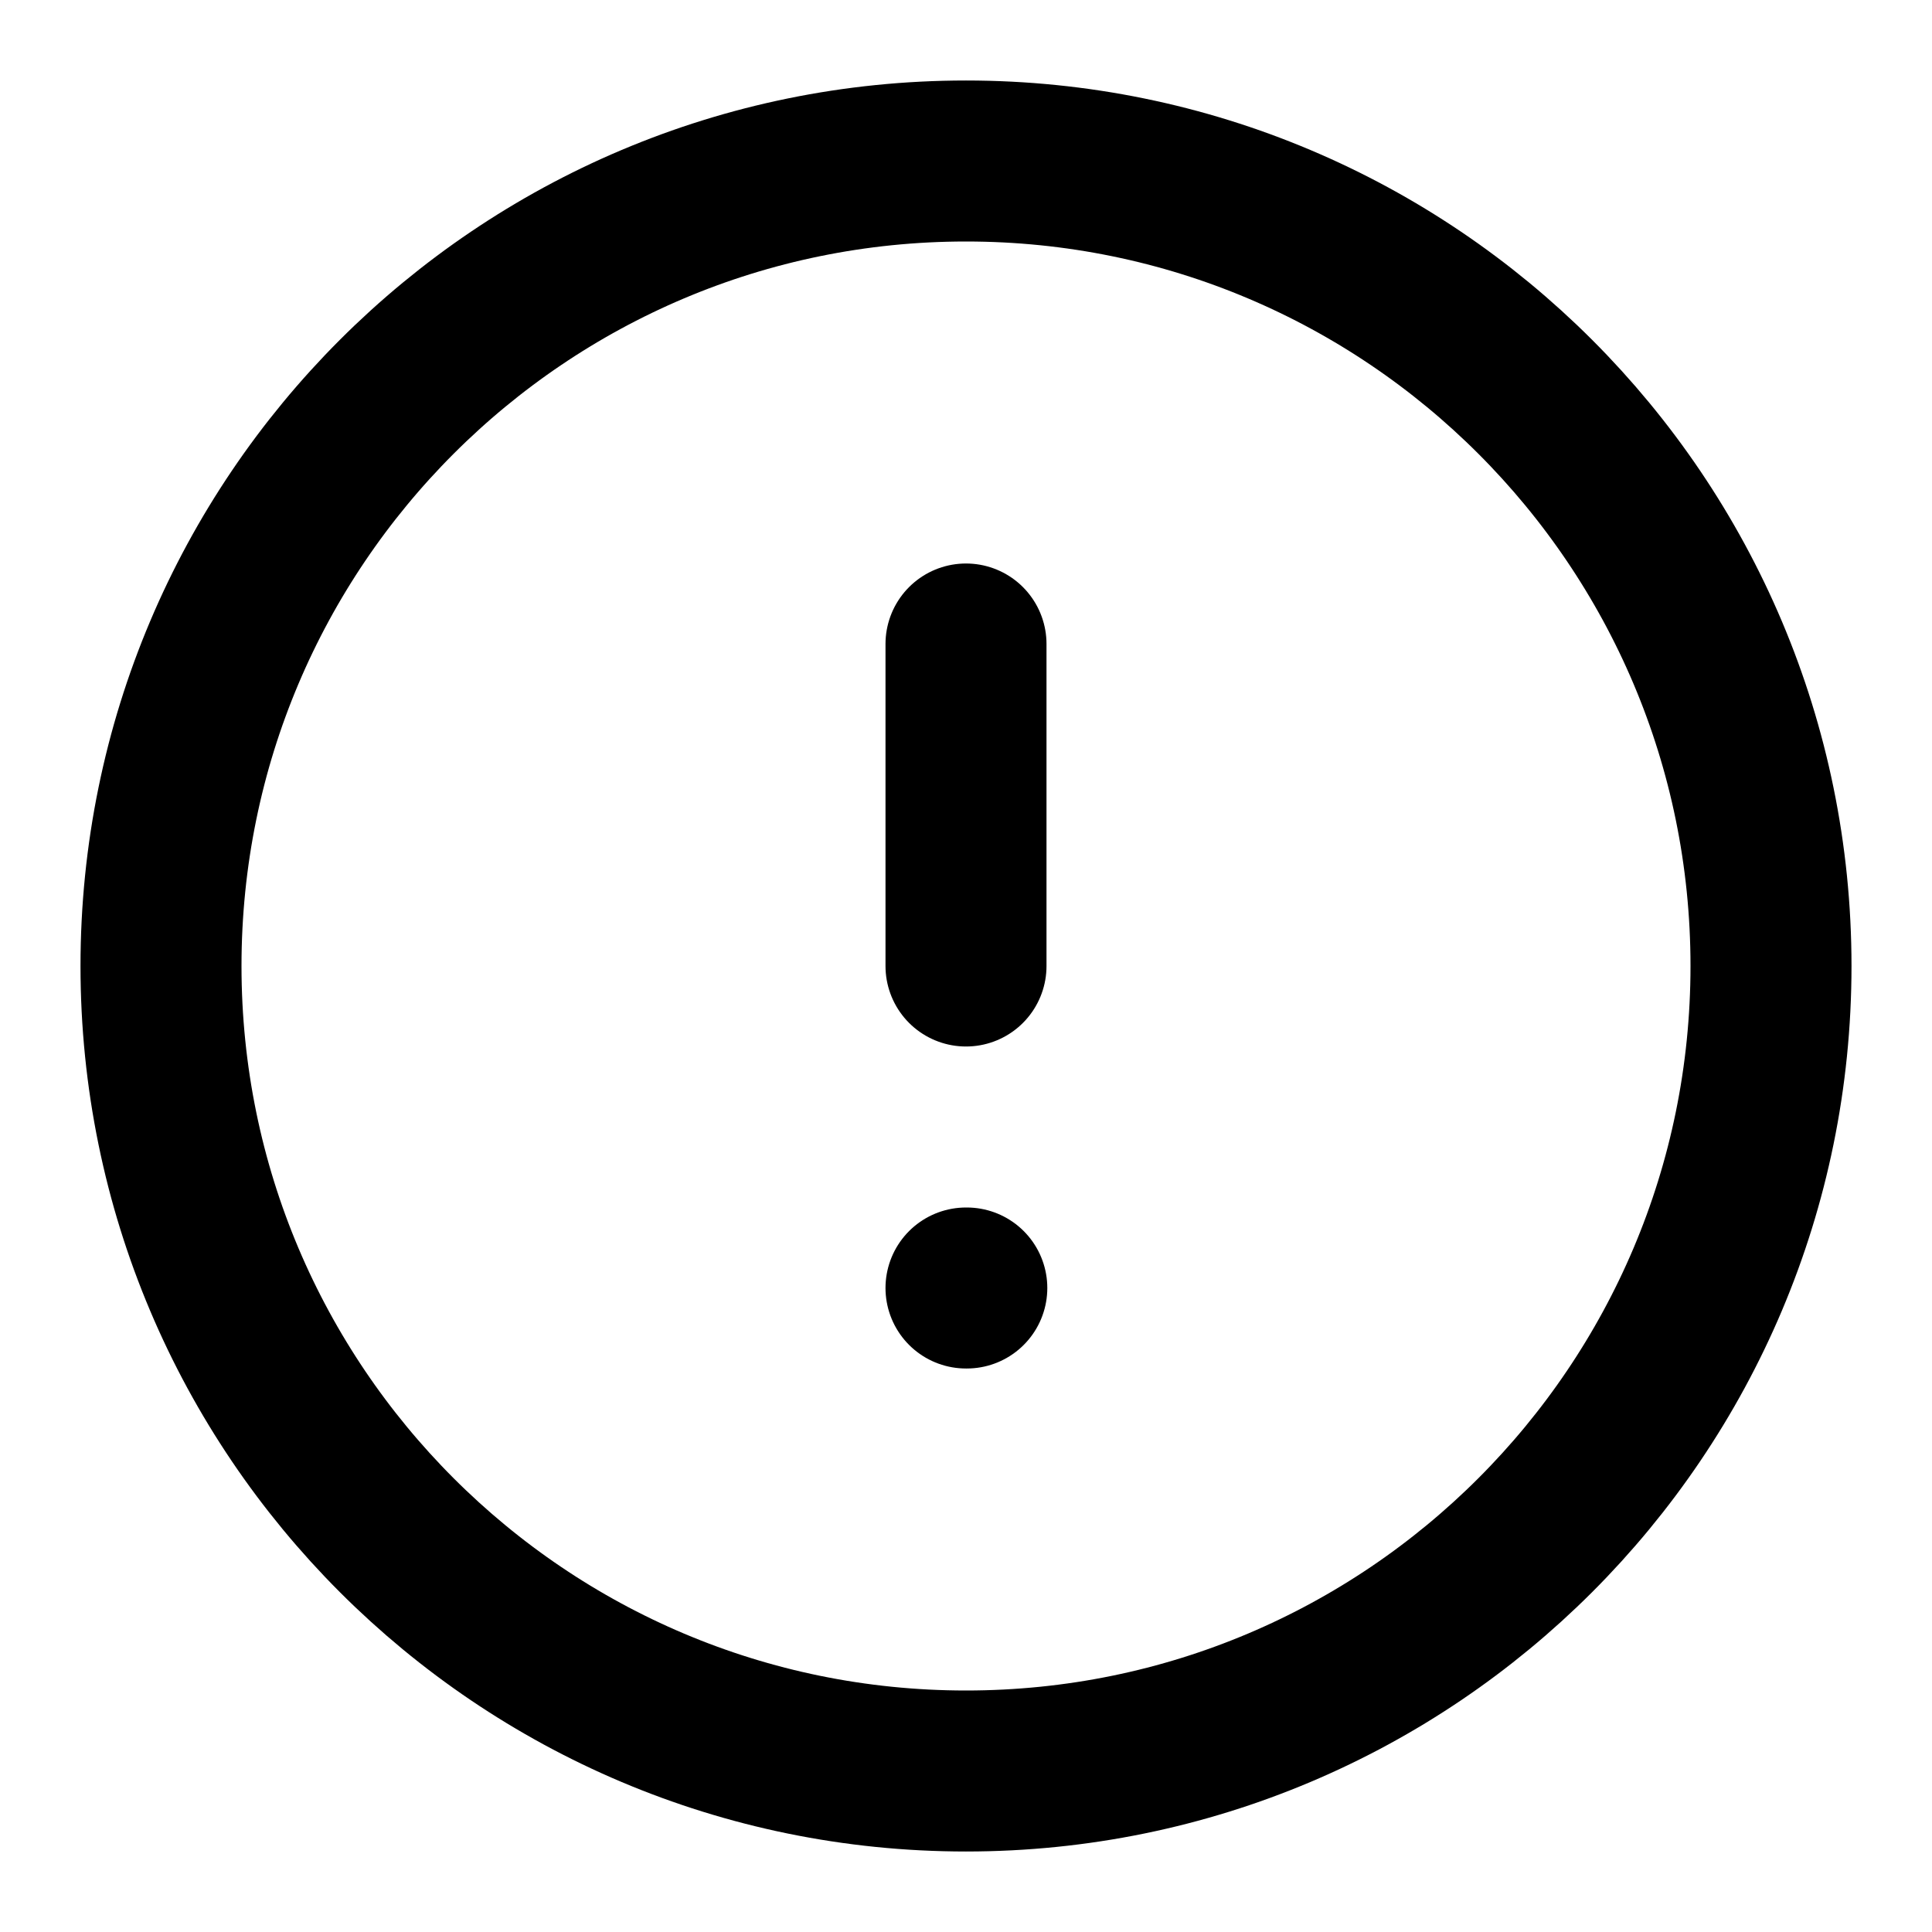
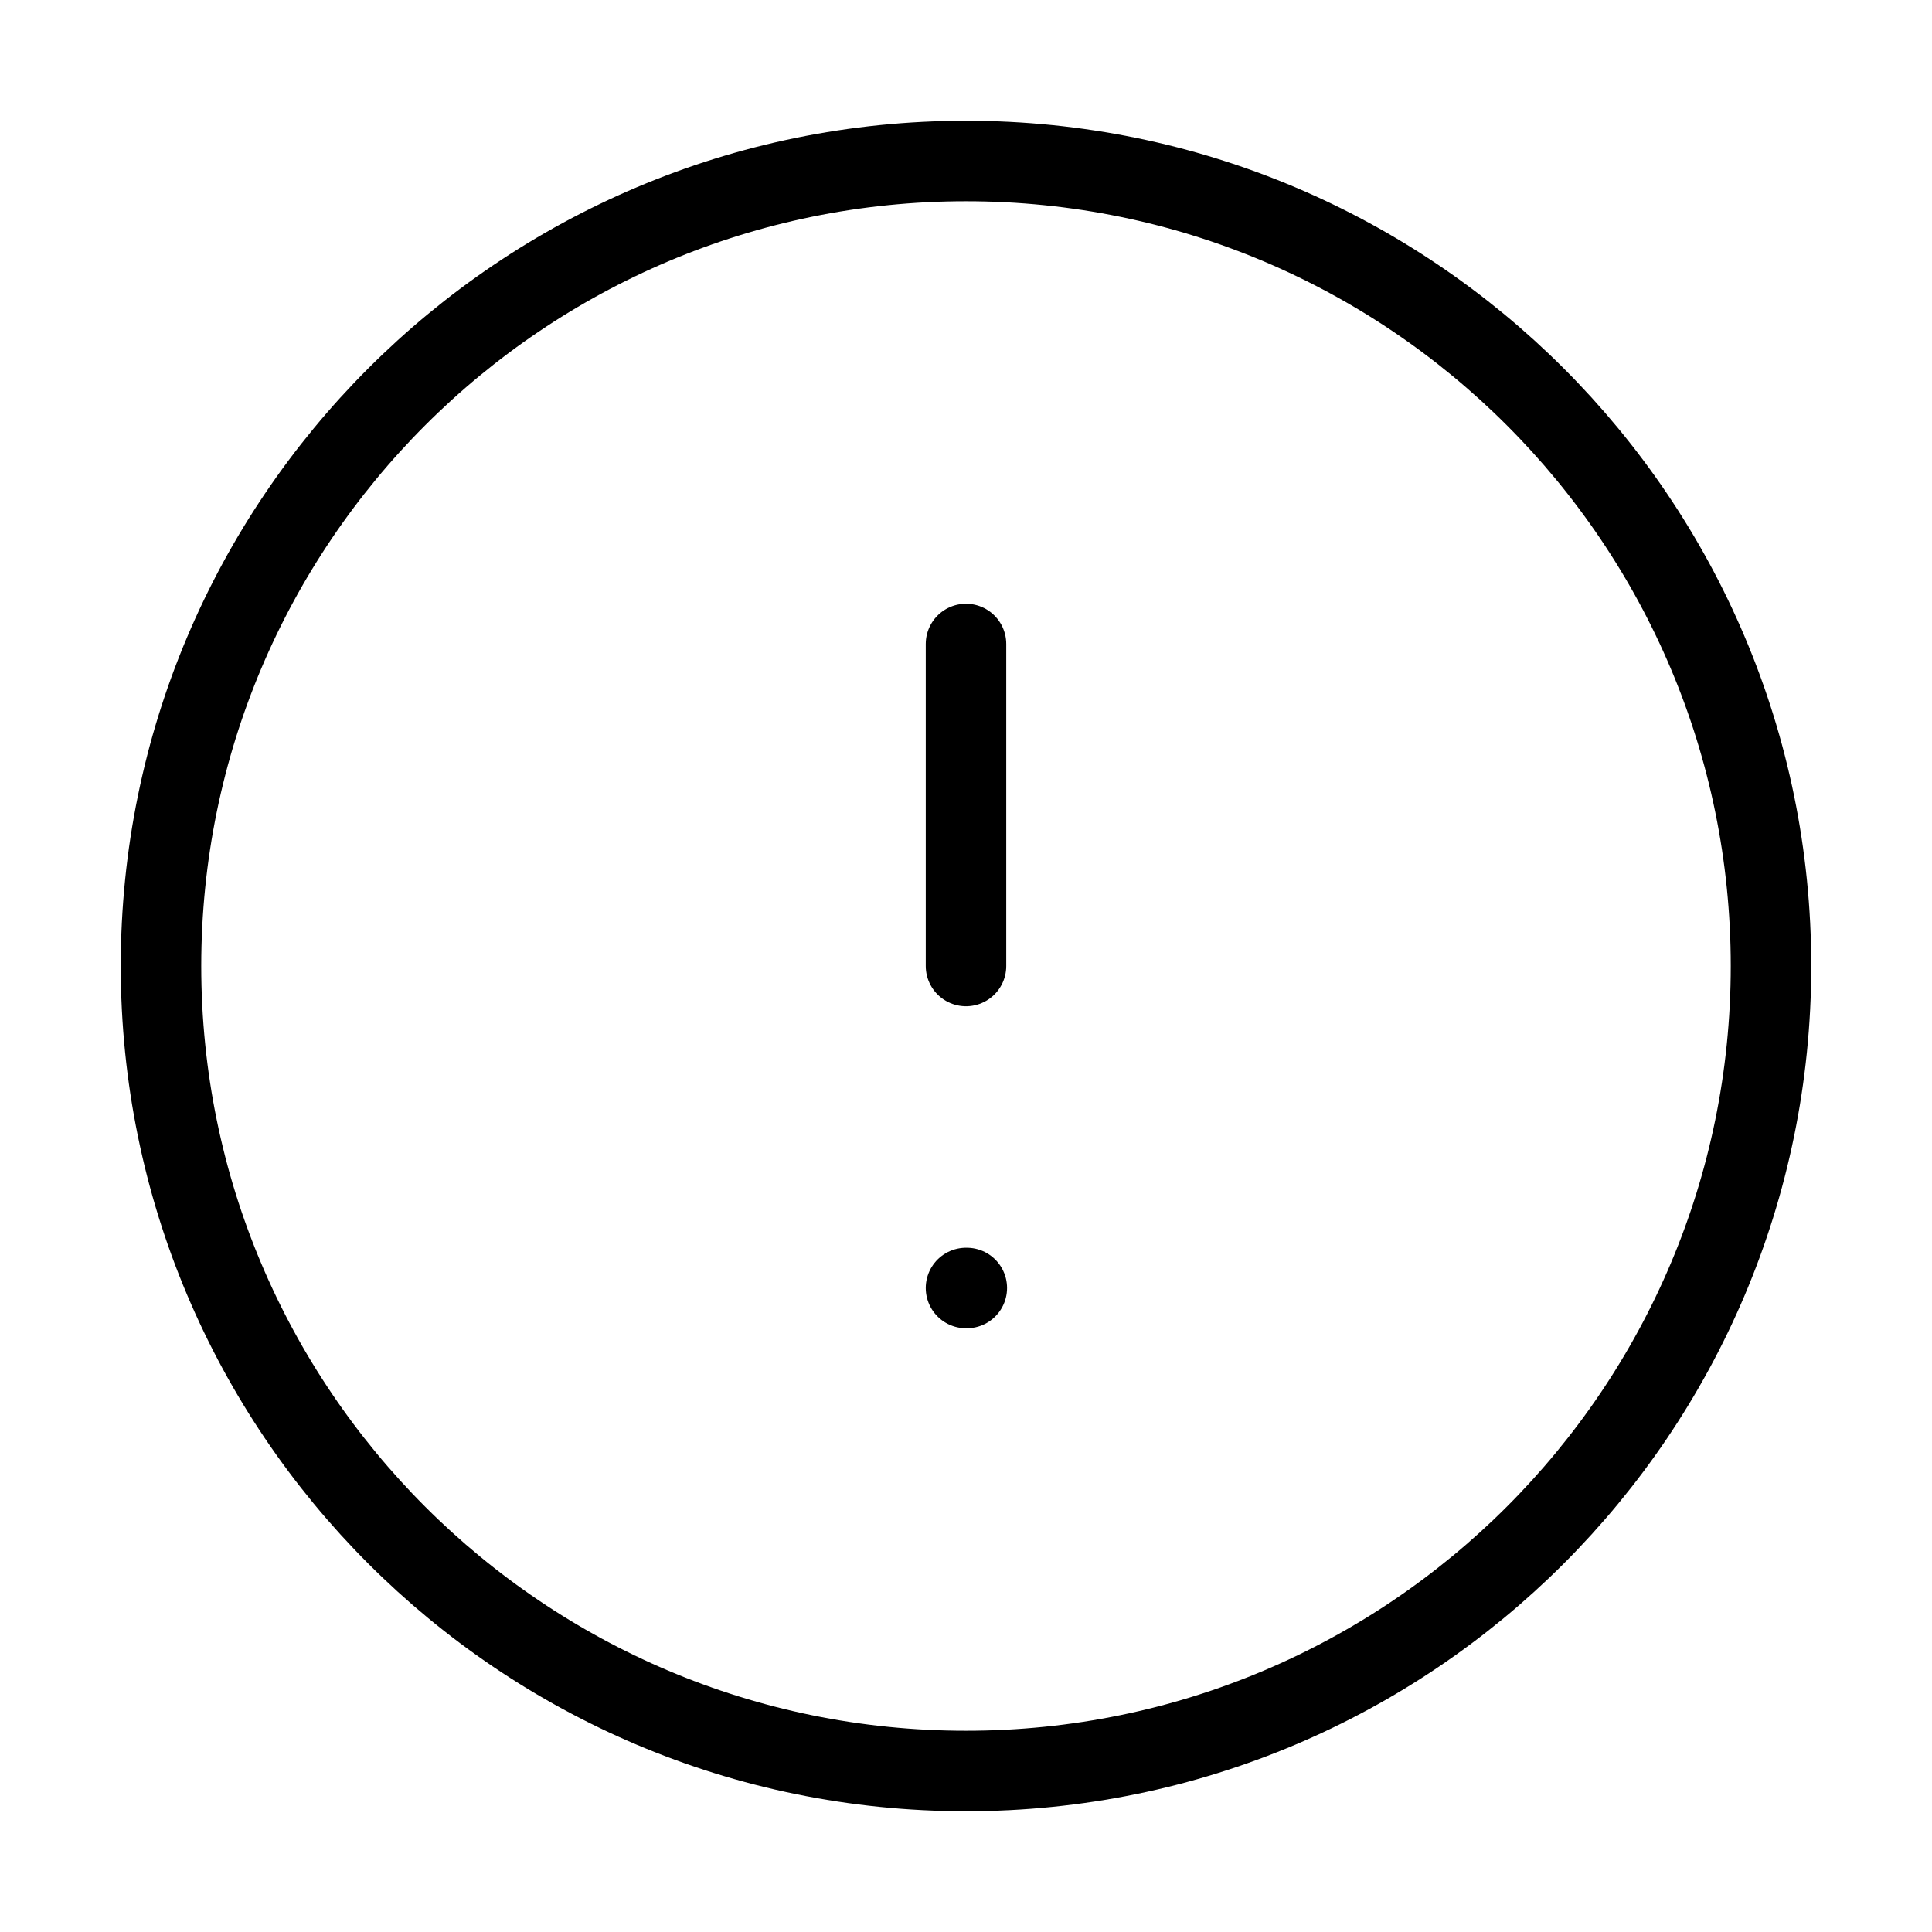
- <svg xmlns="http://www.w3.org/2000/svg" width="24" height="24" viewBox="0 0 24 24" fill="none" stroke="currentColor" stroke-width="2" stroke-linecap="round" stroke-linejoin="round">
+ <svg xmlns="http://www.w3.org/2000/svg" width="24" height="24" viewBox="0 0 24 24" fill="none" stroke="currentColor" strokeWidth="2" stroke-linecap="round" stroke-linejoin="round">
  <circle cx="12" cy="12" r="10" />
  <line x1="12" x2="12" y1="8" y2="12" />
  <line x1="12" x2="12.01" y1="16" y2="16" />
</svg>
